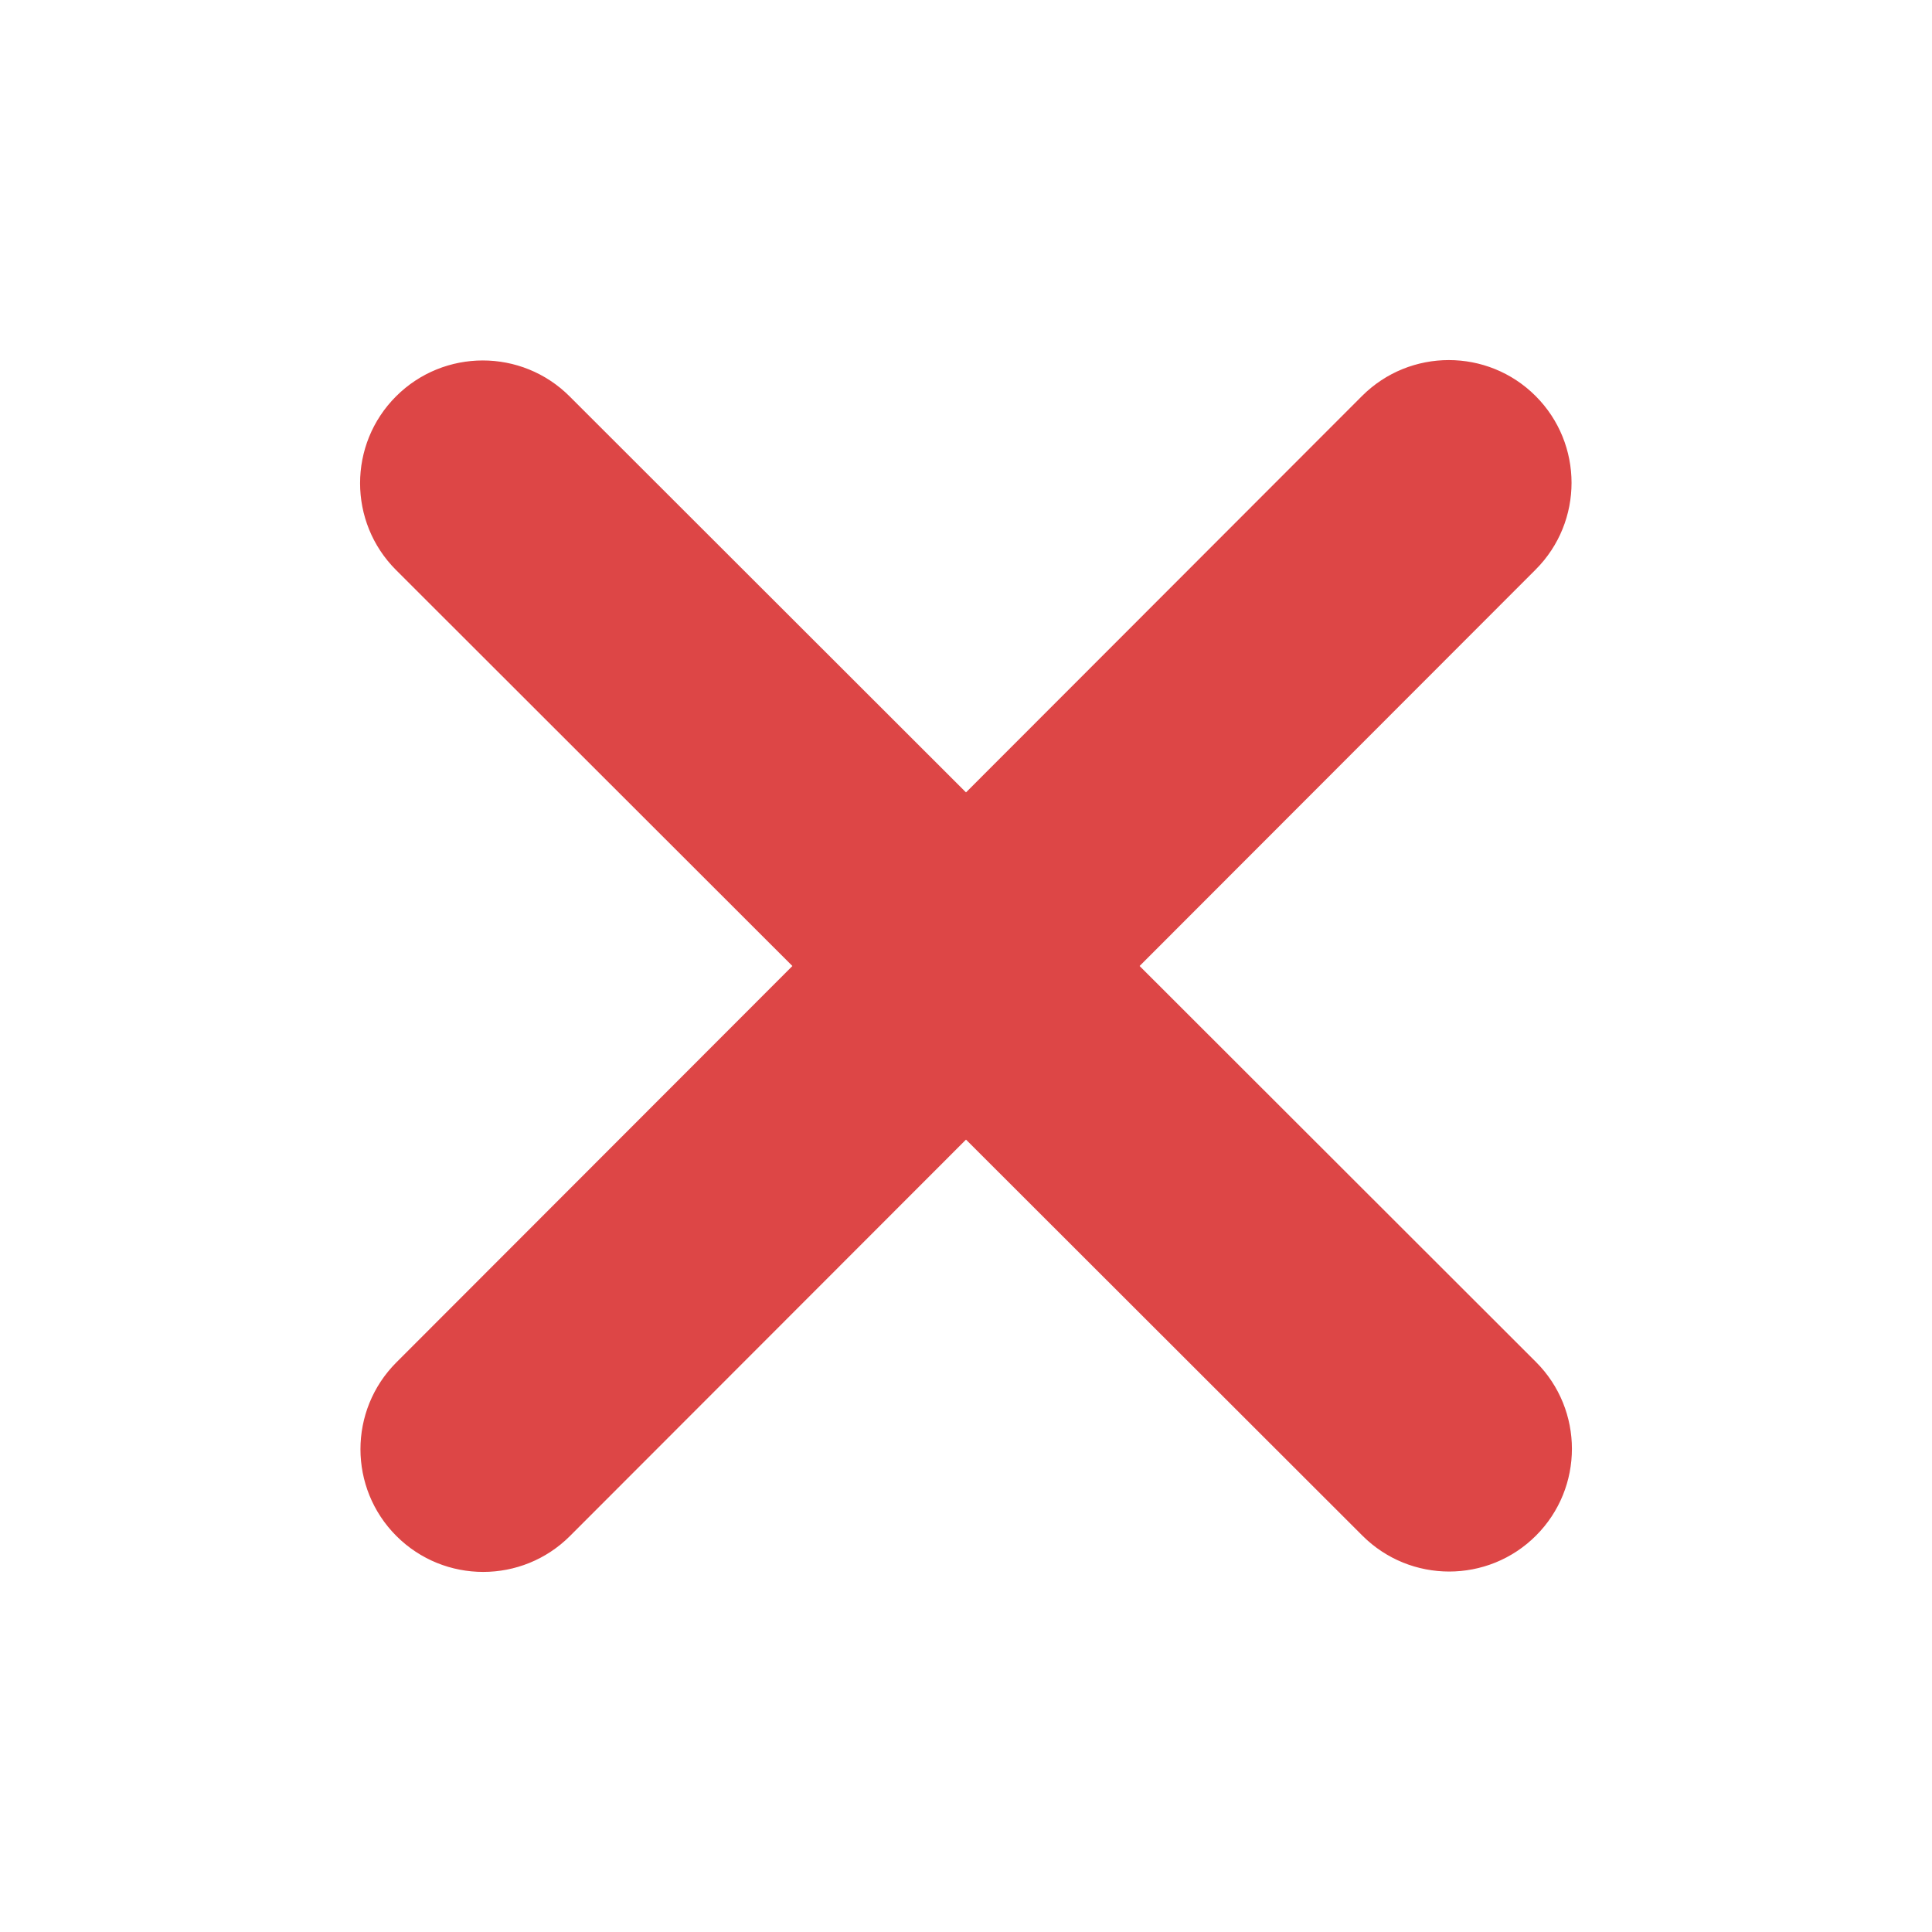
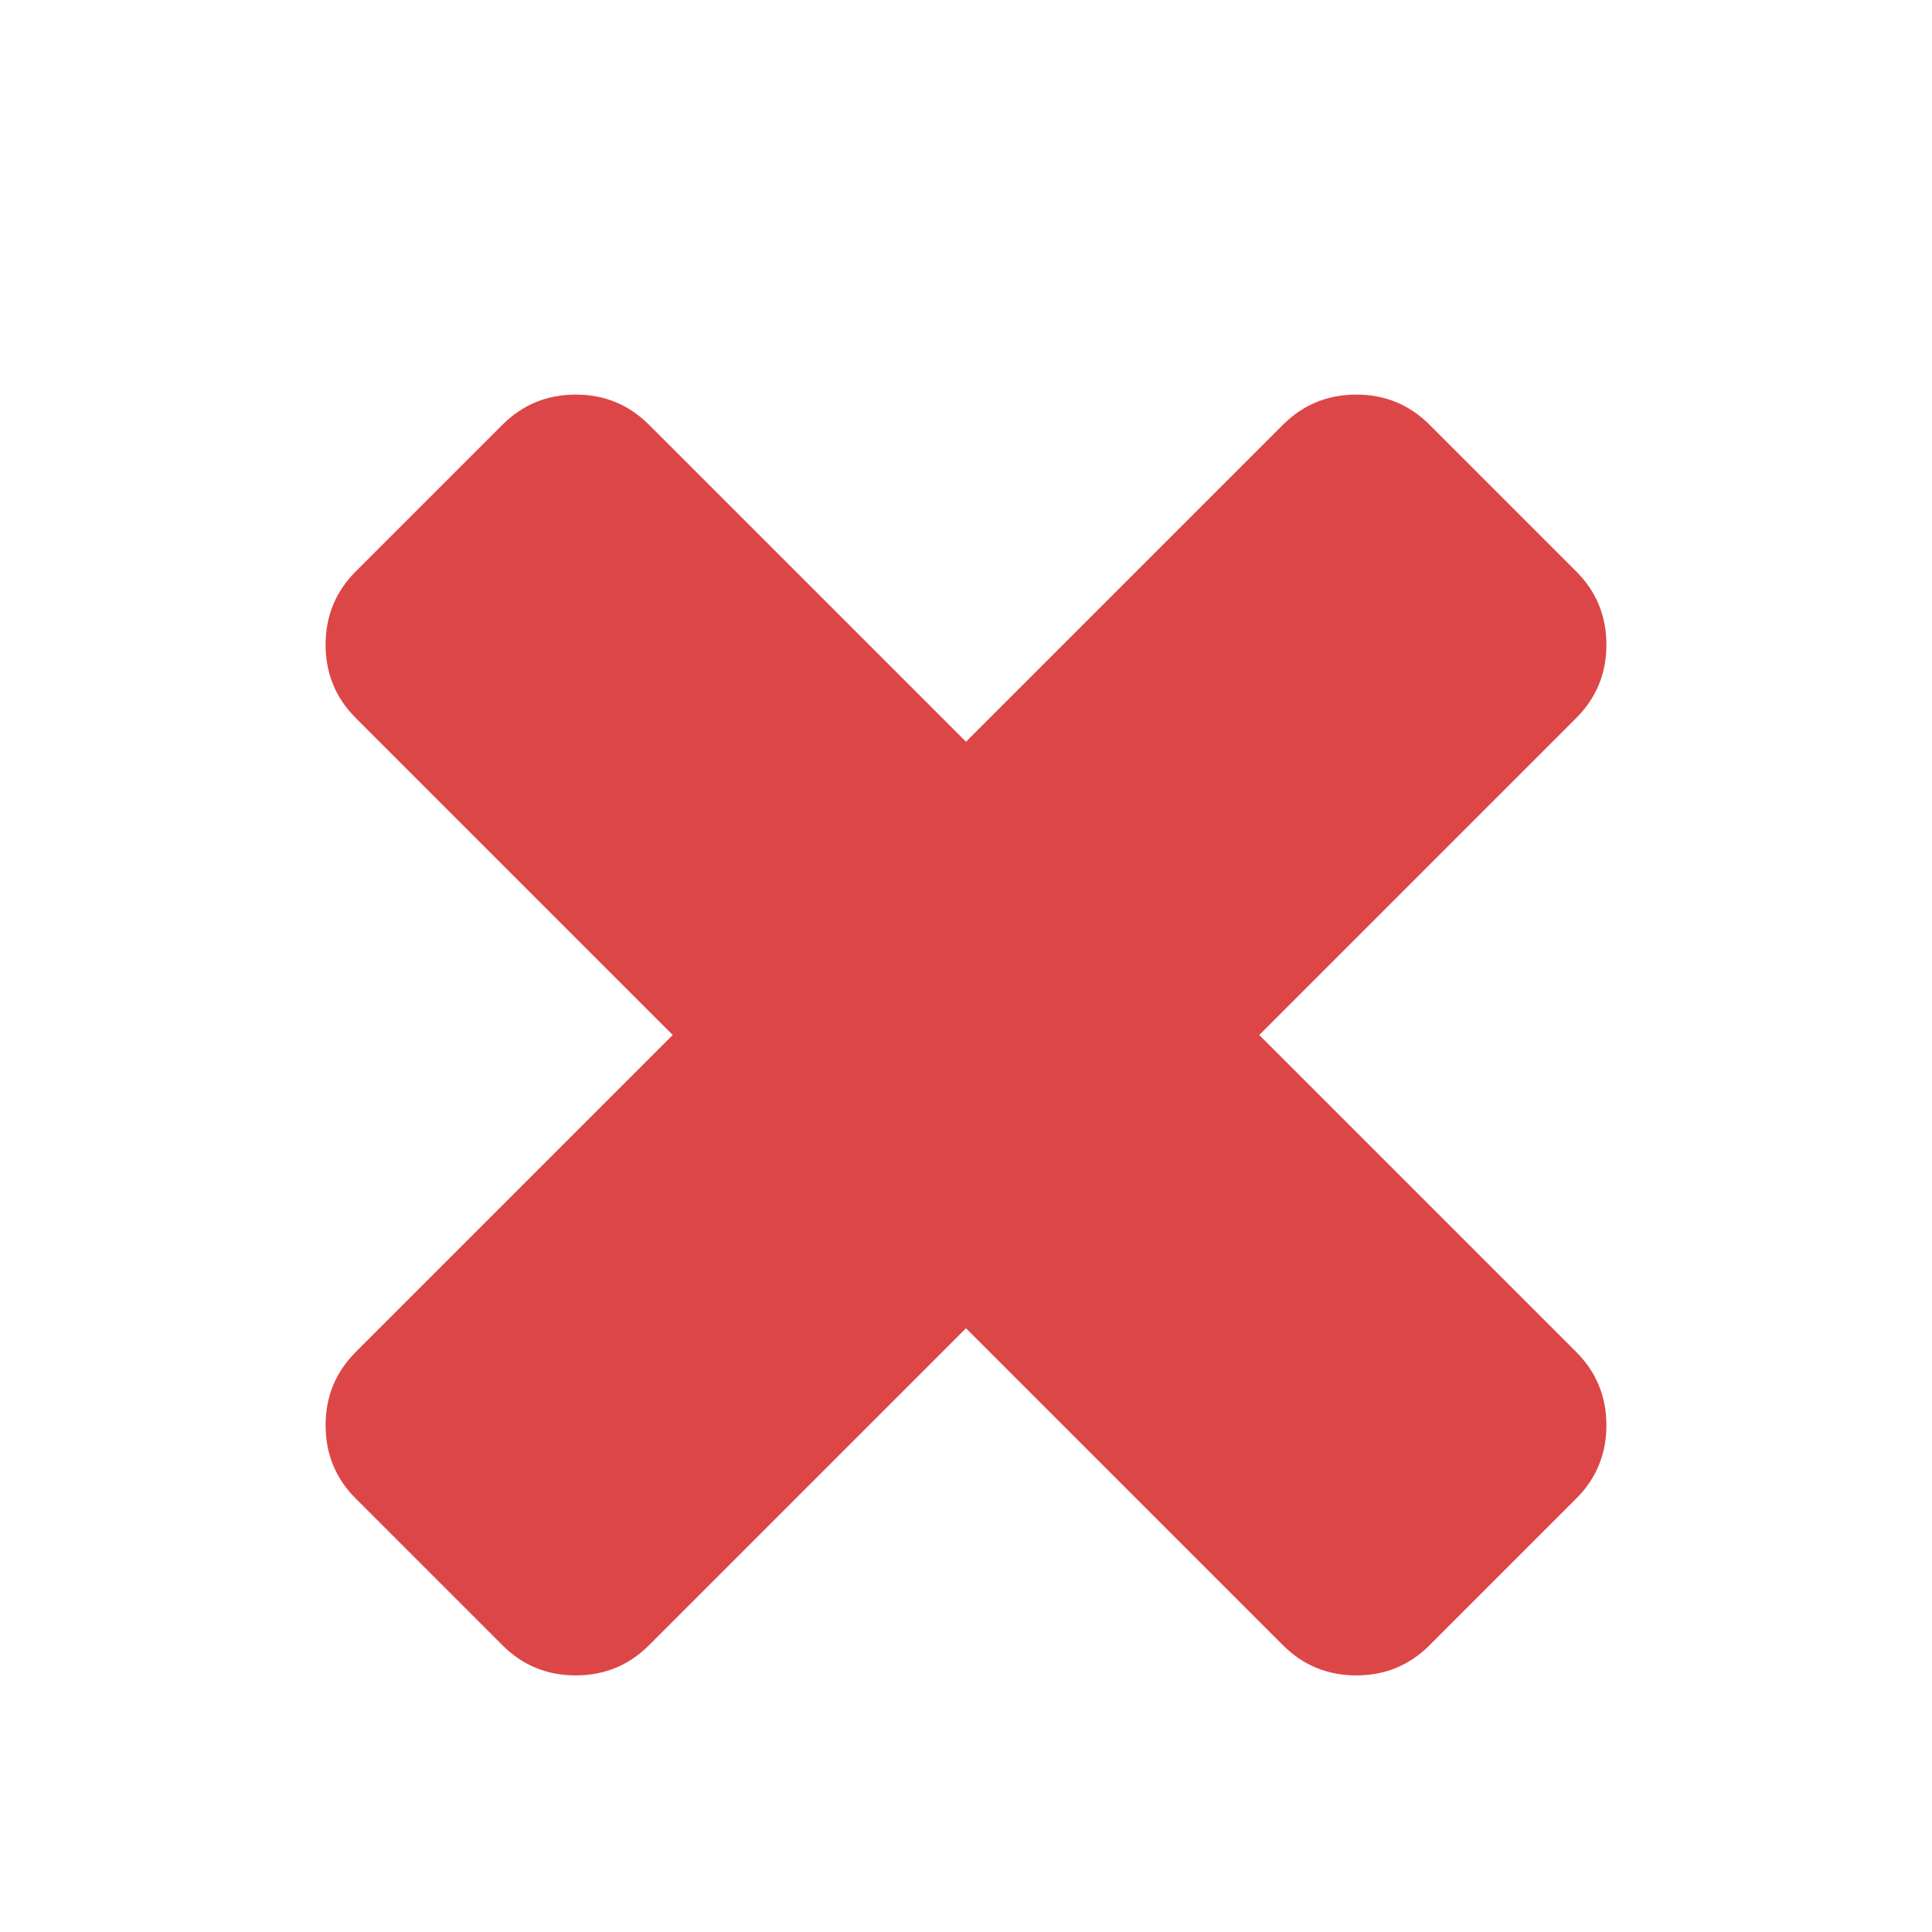
- <svg xmlns="http://www.w3.org/2000/svg" width="14" height="14" viewBox="0 0 384 512">
-   <g>
-     <path fill="#dd4646" stroke="#dd4646" d="M342.6 150.6c12.5-12.5 12.5-32.8 0-45.3s-32.8-12.5-45.3 0L192 210.7 86.6 105.4c-12.5-12.5-32.8-12.5-45.3 0s-12.5 32.8 0 45.3L146.7 256 41.4 361.4c-12.5 12.5-12.5 32.8 0 45.3s32.8 12.5 45.3 0L192 301.3 297.4 406.6c12.5 12.5 32.8 12.5 45.3 0s12.5-32.8 0-45.3L237.3 256 342.6 150.6z" />
-   </g>
+ <svg xmlns="http://www.w3.org/2000/svg" width="14" height="14" viewBox="0 0 1792 1792">
+   <path fill="#dd4646" d="M1490 1322q0 40-28 68l-136 136q-28 28-68 28t-68-28l-294-294-294 294q-28 28-68 28t-68-28l-136-136q-28-28-28-68t28-68l294-294-294-294q-28-28-28-68t28-68l136-136q28-28 68-28t68 28l294 294 294-294q28-28 68-28t68 28l136 136q28 28 28 68t-28 68l-294 294 294 294q28 28 28 68z" />
</svg>
